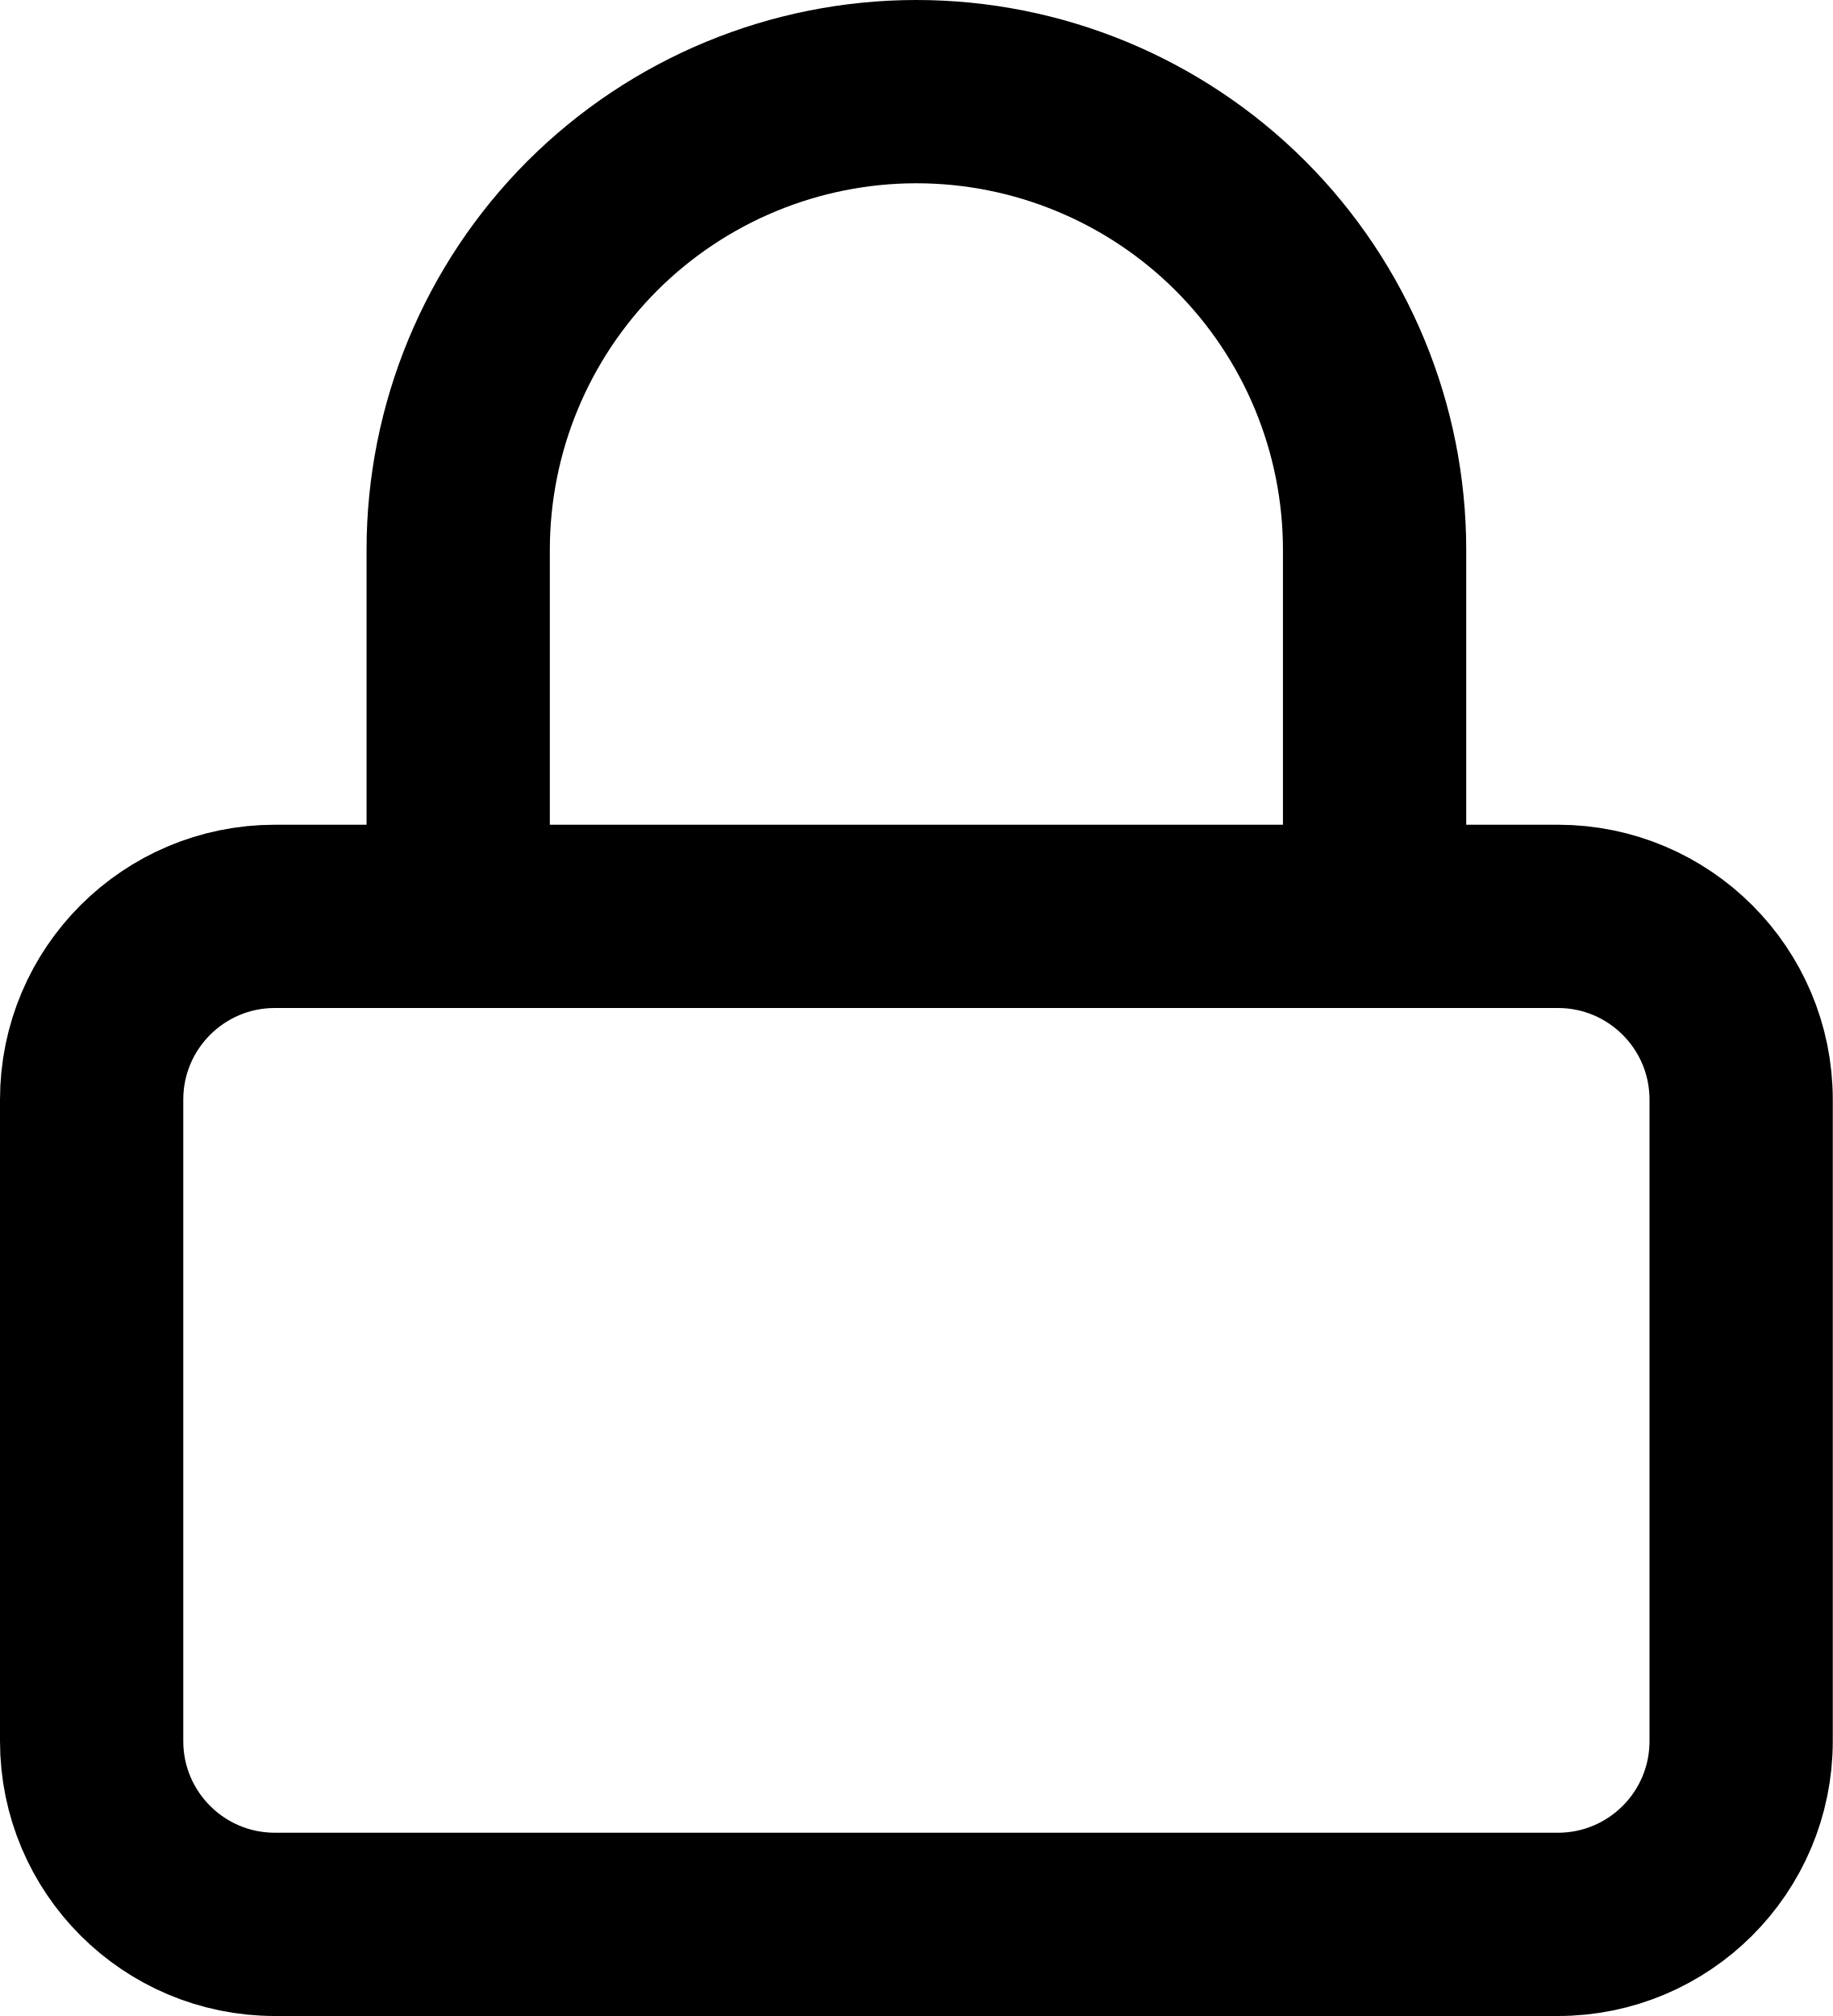
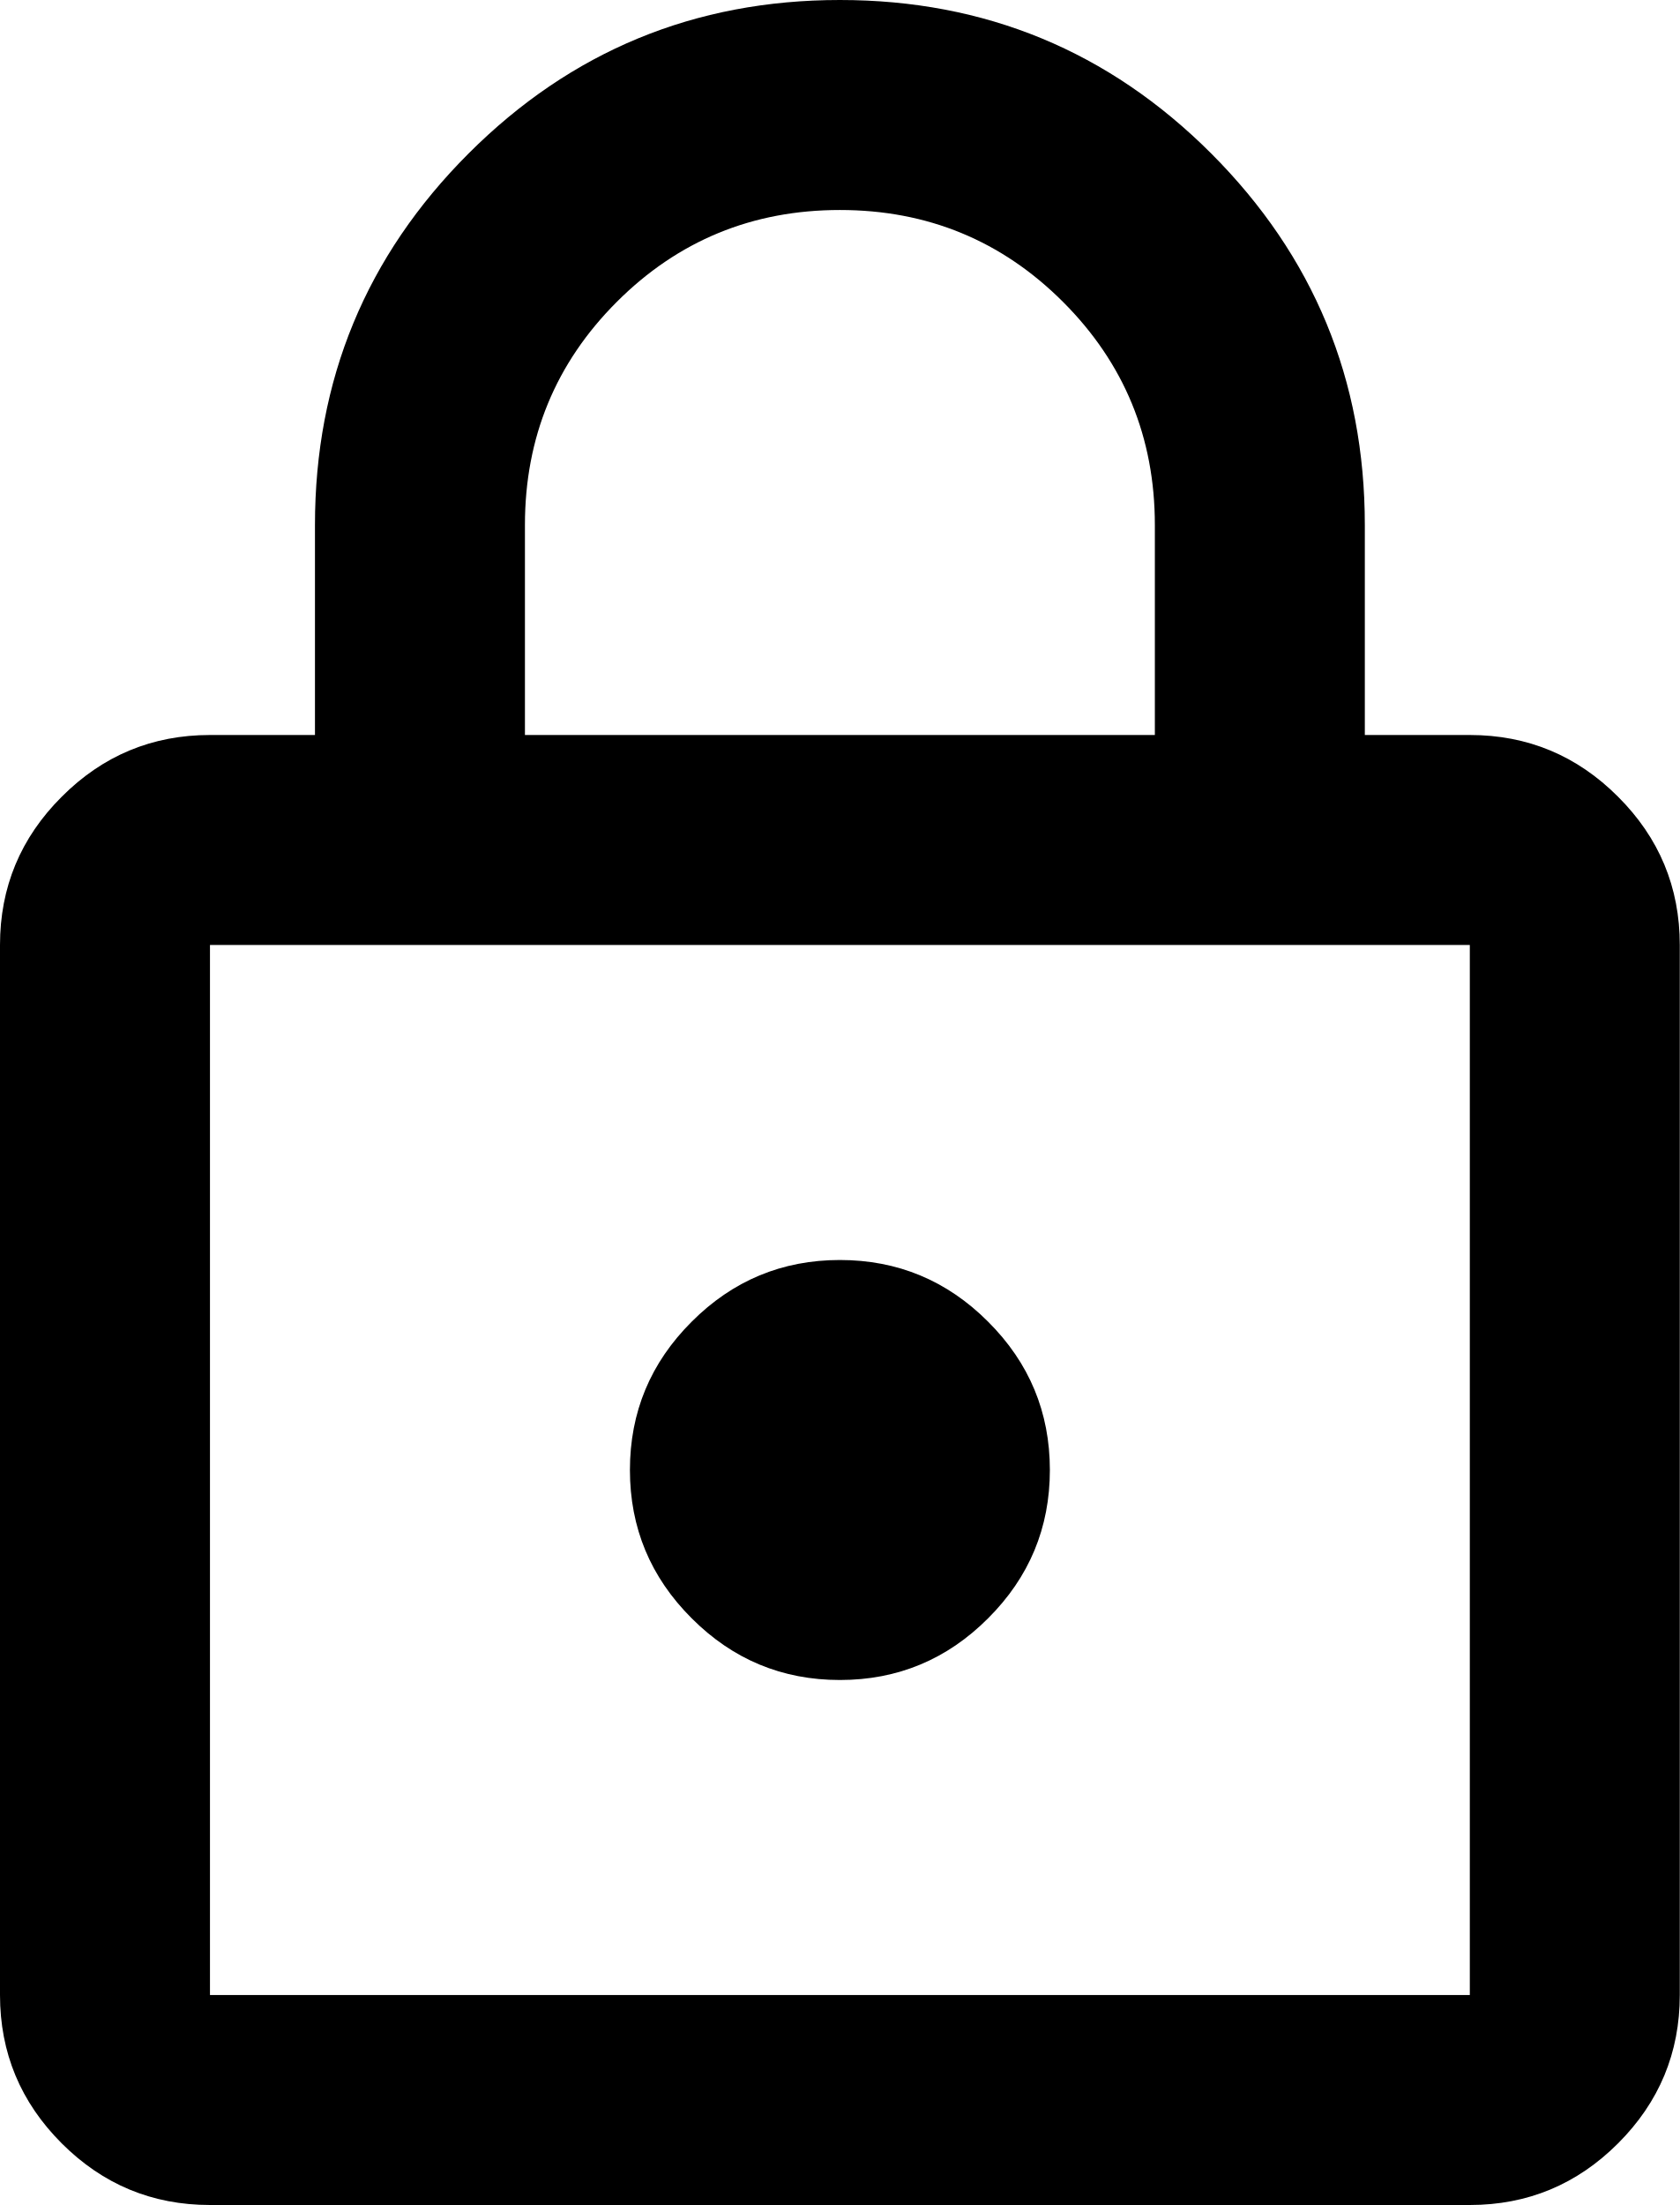
- <svg xmlns="http://www.w3.org/2000/svg" width="20" height="22" viewBox="0 0 20 22" fill="none">
-   <path d="M17 10H3C1.895 10 1 10.895 1 12V19C1 20.105 1.895 21 3 21H17C18.105 21 19 20.105 19 19V12C19 10.895 18.105 10 17 10Z" stroke="currentColor" stroke-width="2" stroke-linecap="round" stroke-linejoin="round" />
-   <path d="M5 10V6C5 4.674 5.527 3.402 6.464 2.464C7.402 1.527 8.674 1 10 1C11.326 1 12.598 1.527 13.536 2.464C14.473 3.402 15 4.674 15 6V10" stroke="currentColor" stroke-width="2" stroke-linecap="round" stroke-linejoin="round" />
+ <svg xmlns="http://www.w3.org/2000/svg" width="16" height="21" viewBox="0 0 16 21" fill="none">
+   <path d="M2 21C1.45 21 0.979 20.804 0.588 20.413C0.196 20.021 0 19.55 0 19V9C0 8.45 0.196 7.979 0.588 7.588C0.979 7.196 1.45 7 2 7H3V5C3 3.617 3.487 2.438 4.463 1.462C5.438 0.487 6.617 0 8 0C9.383 0 10.562 0.487 11.537 1.462C12.512 2.438 13 3.617 13 5V7H14C14.55 7 15.021 7.196 15.412 7.588C15.804 7.979 16 8.45 16 9V19C16 19.55 15.804 20.021 15.412 20.413C15.021 20.804 14.55 21 14 21H2ZM2 19H14V9H2V19ZM8 16C8.55 16 9.021 15.804 9.412 15.412C9.804 15.021 10 14.55 10 14C10 13.45 9.804 12.979 9.412 12.588C9.021 12.196 8.55 12 8 12C7.45 12 6.979 12.196 6.588 12.588C6.196 12.979 6 13.45 6 14C6 14.55 6.196 15.021 6.588 15.412C6.979 15.804 7.45 16 8 16ZM5 7H11V5C11 4.167 10.708 3.458 10.125 2.875C9.542 2.292 8.833 2 8 2C7.167 2 6.458 2.292 5.875 2.875C5.292 3.458 5 4.167 5 5V7Z" fill="currentColor" />
</svg>
